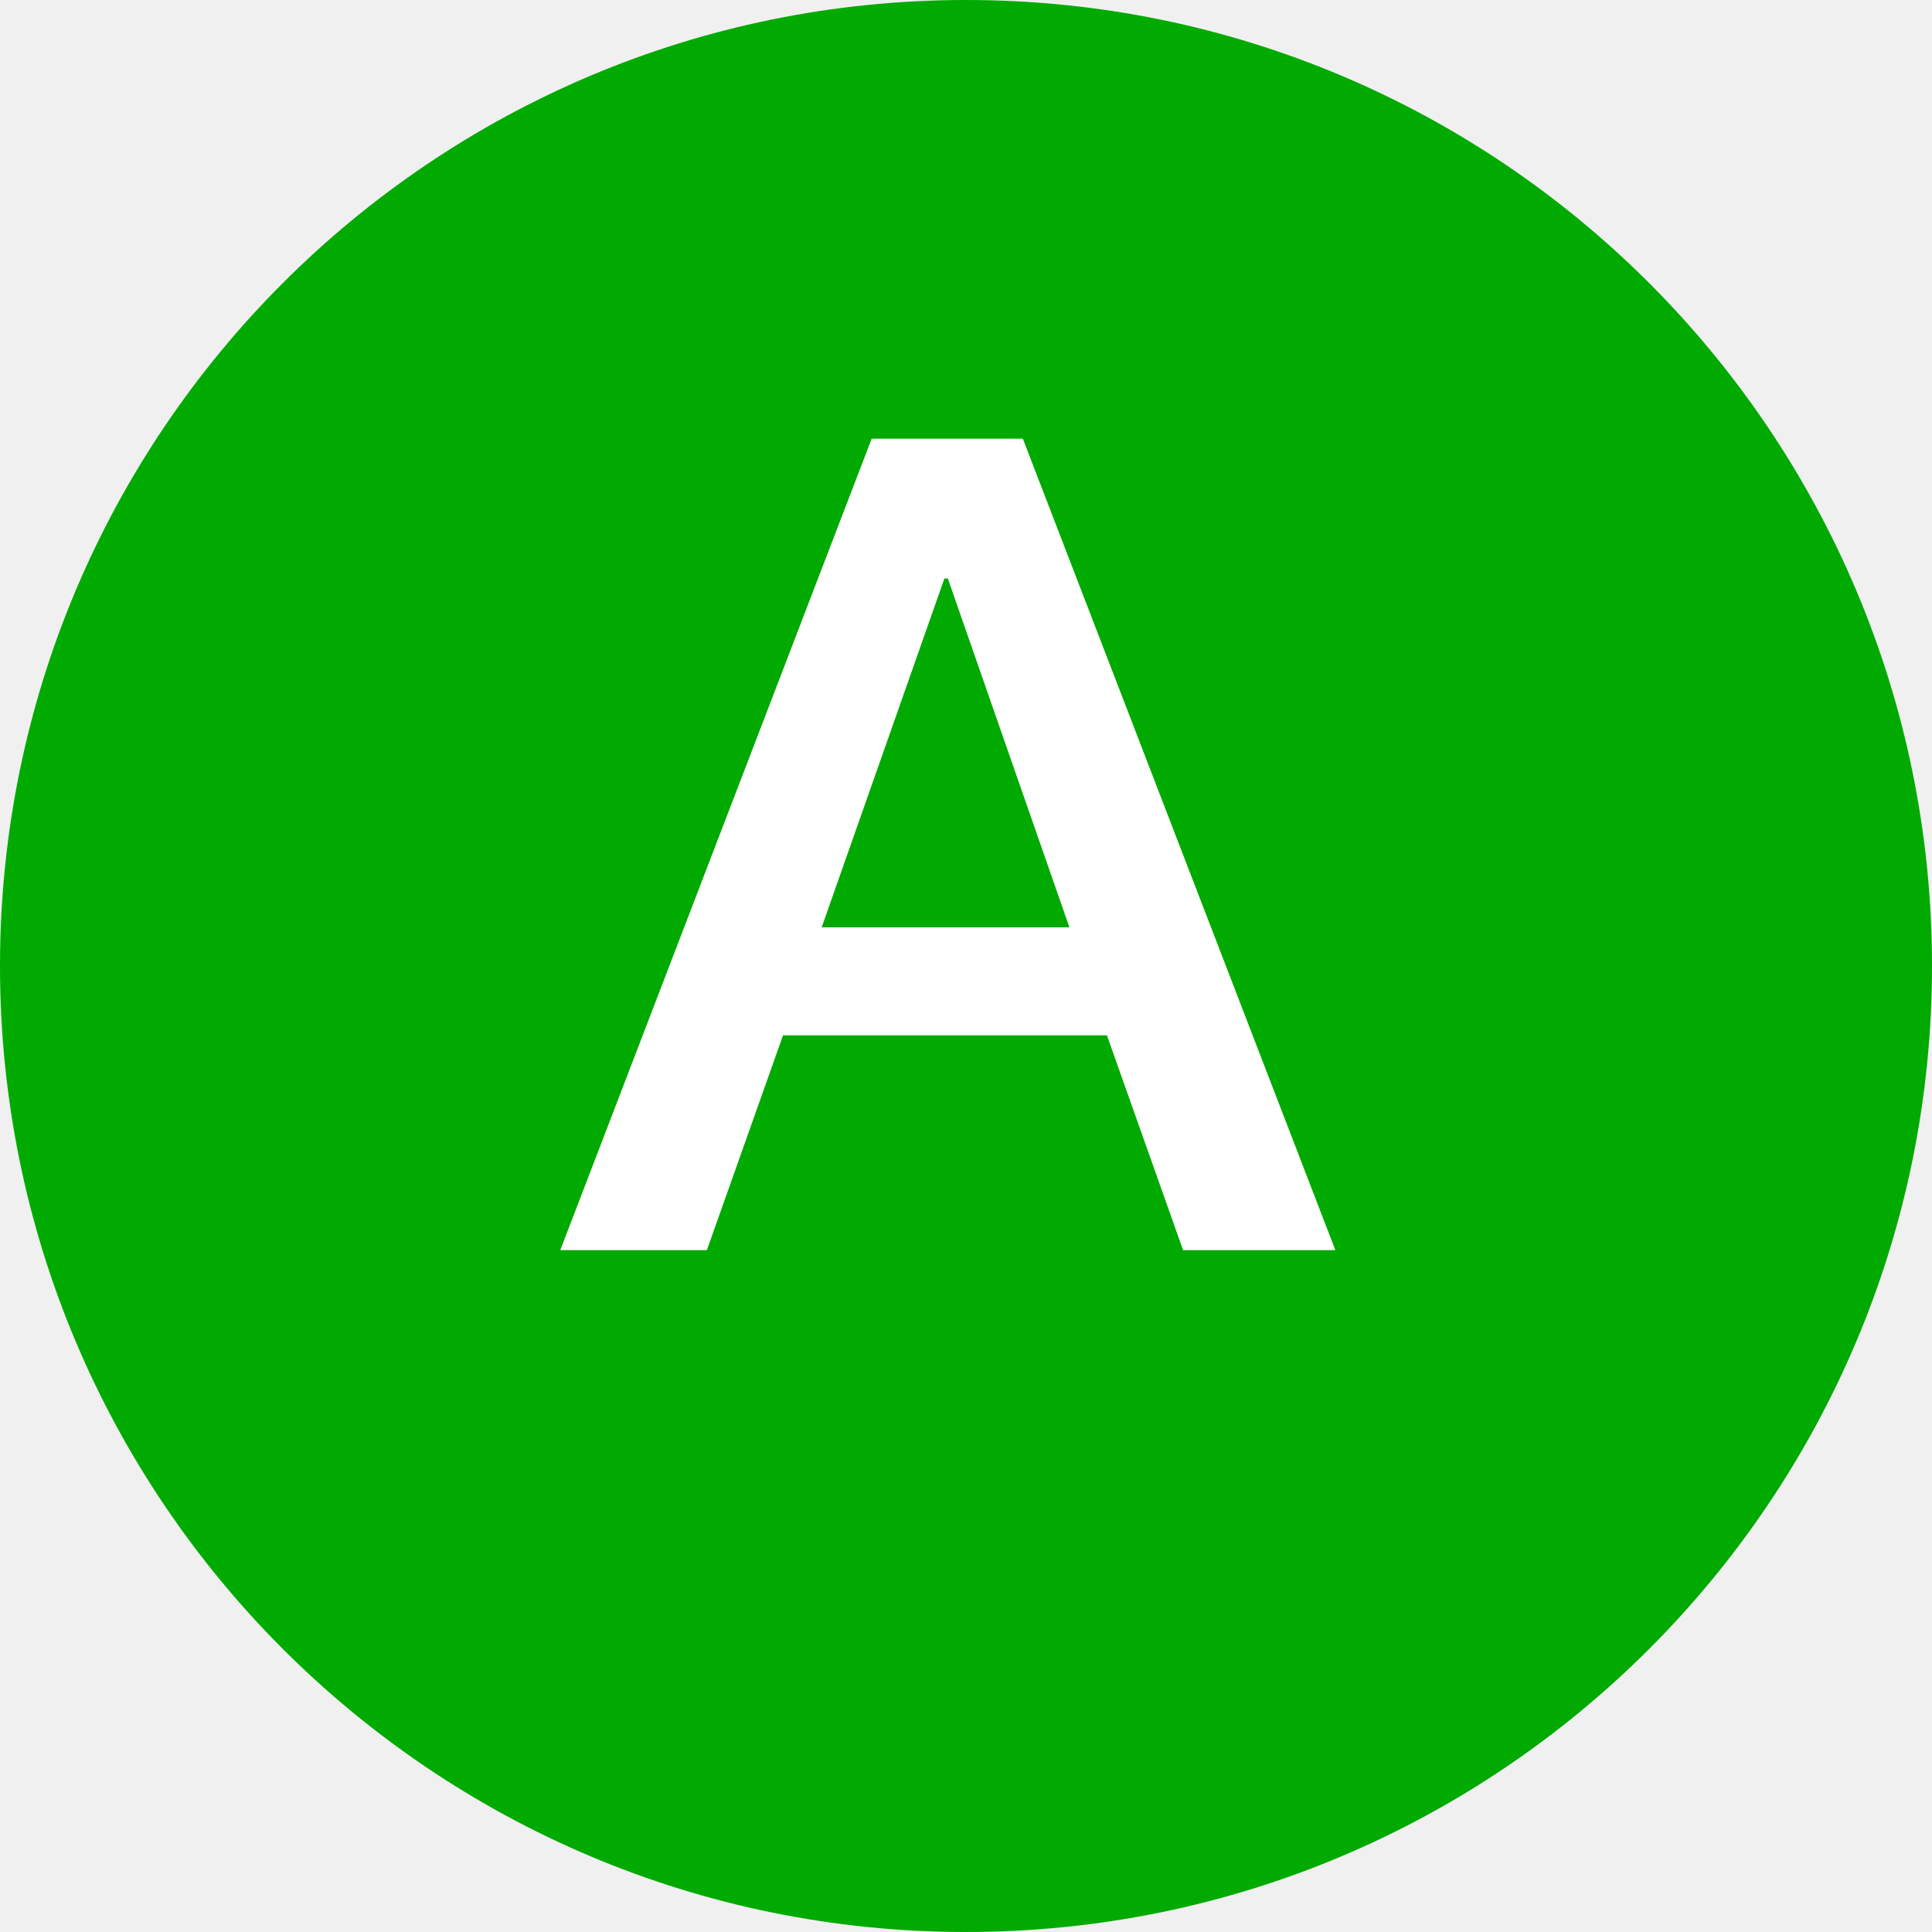
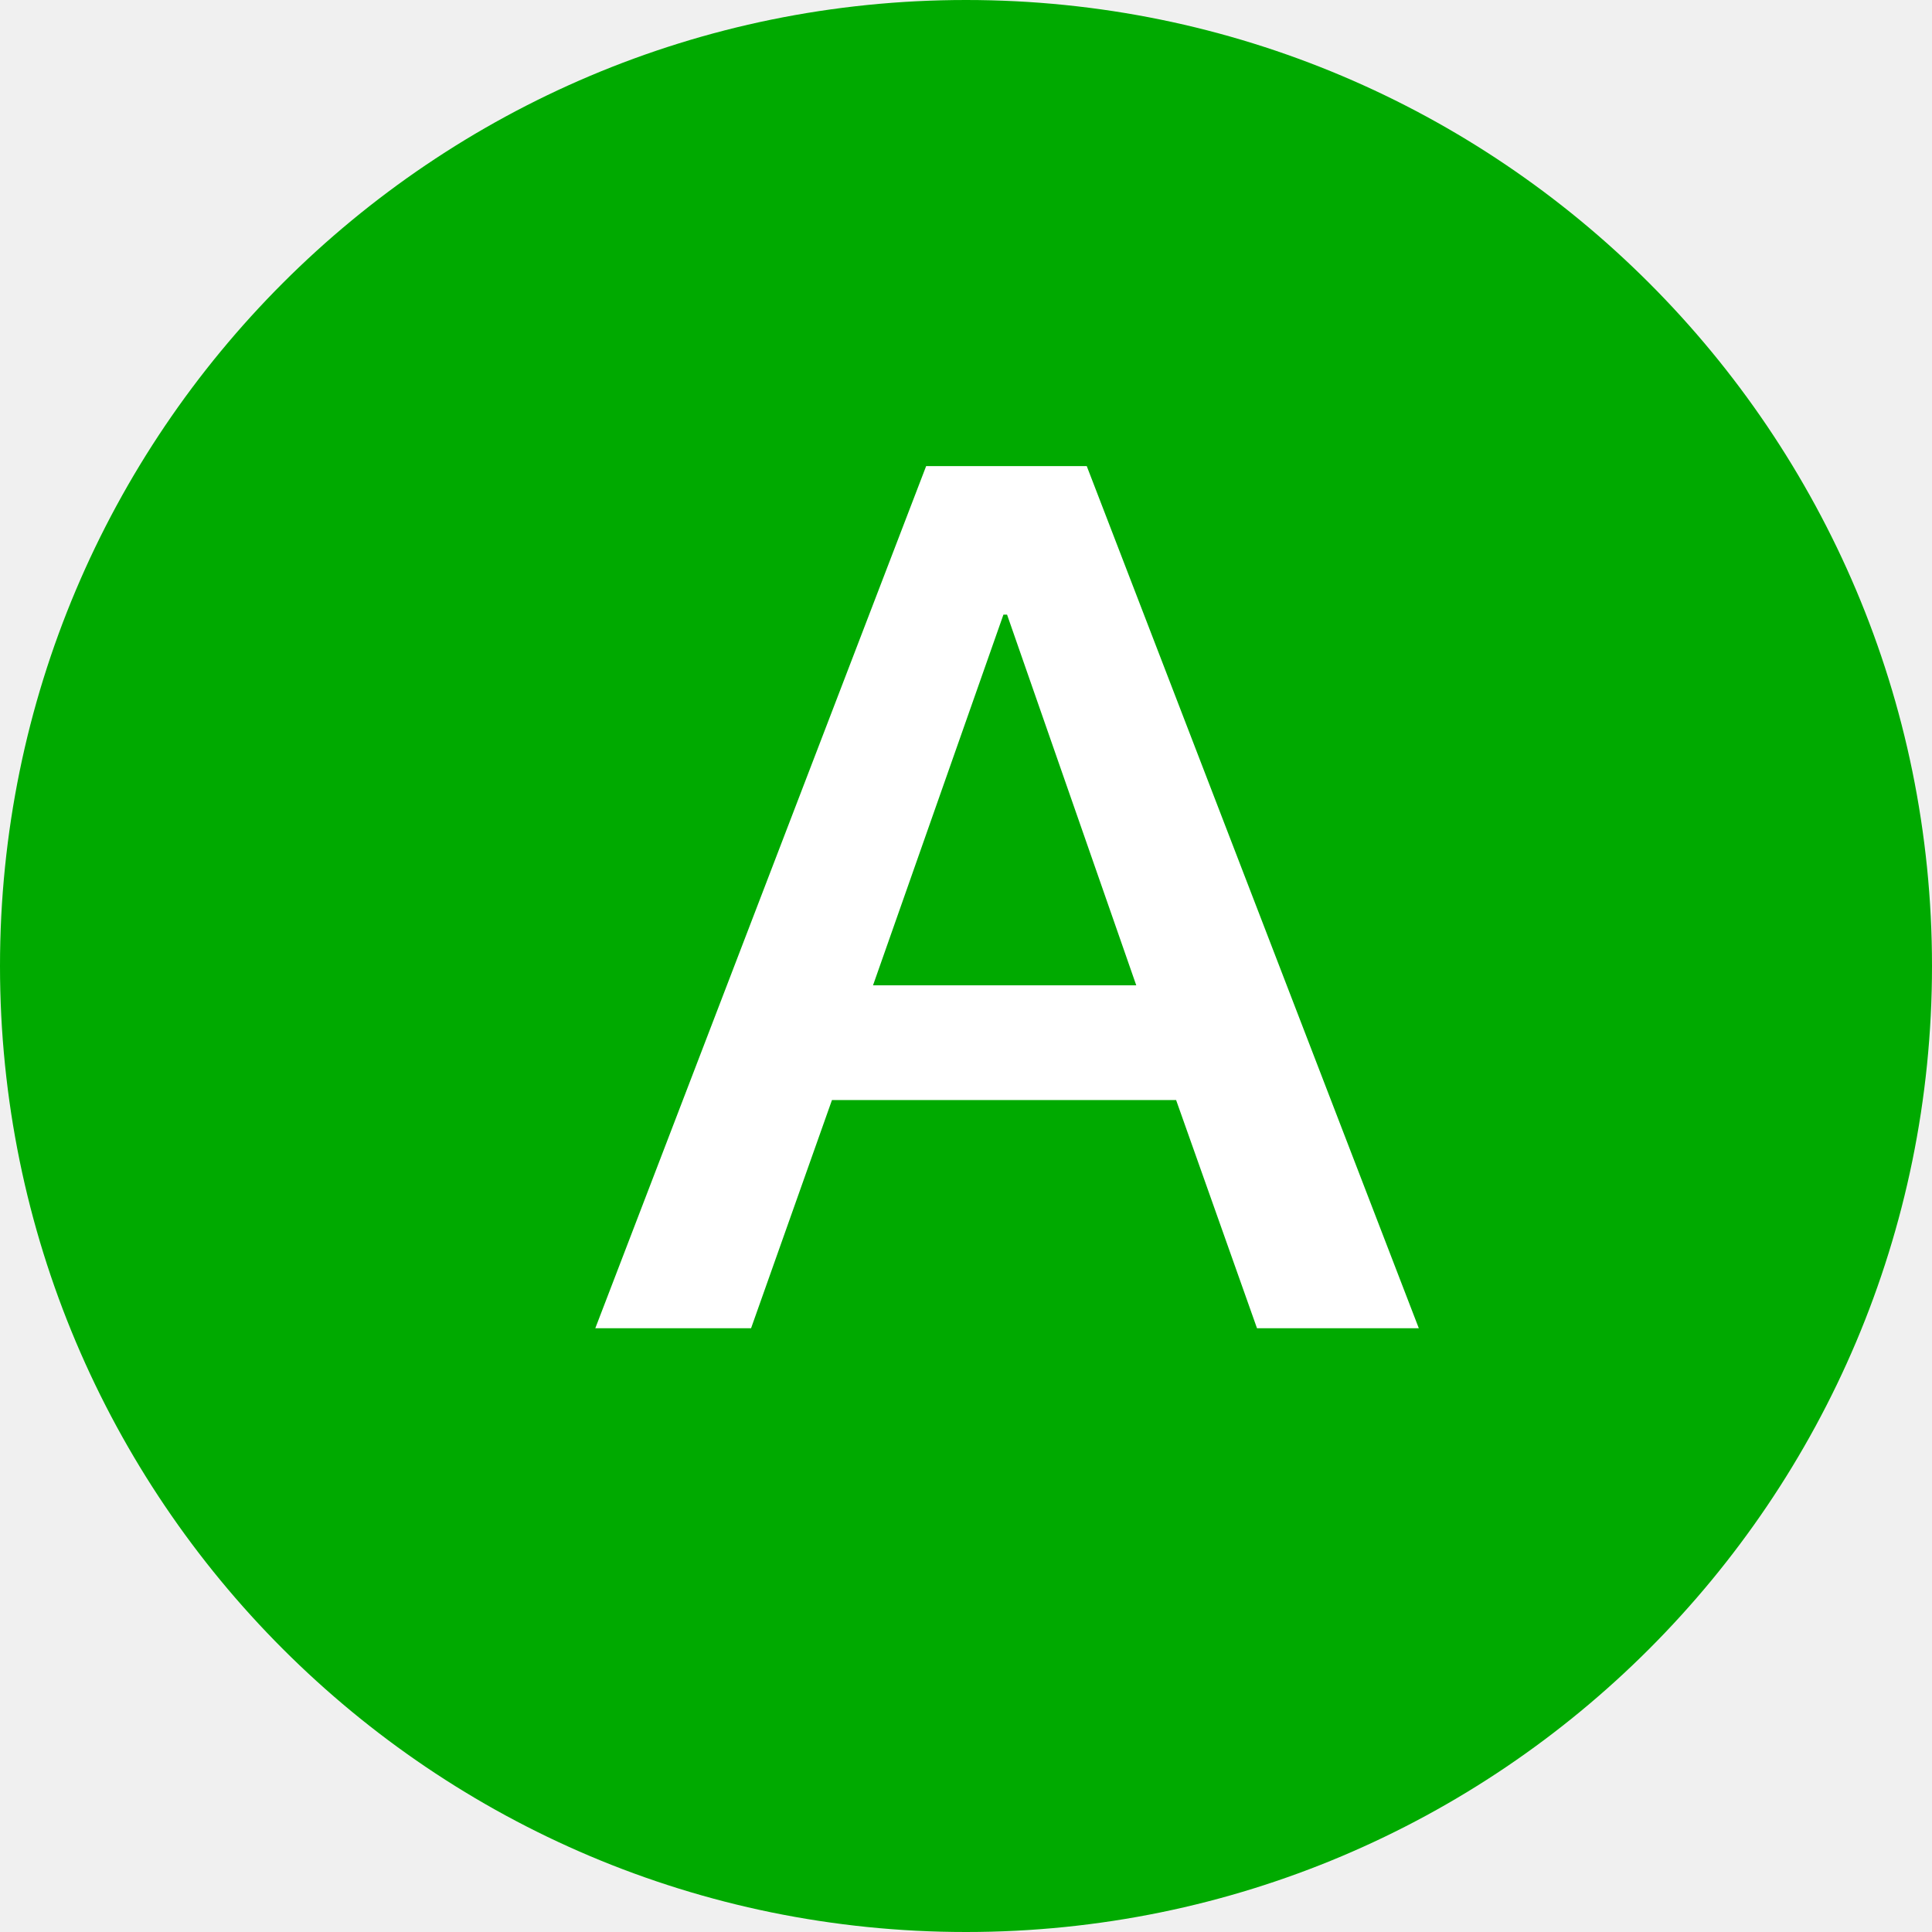
- <svg xmlns="http://www.w3.org/2000/svg" width="17" height="17">
+ <svg xmlns="http://www.w3.org/2000/svg" width="16" height="16">
  <g fill="none" fill-rule="evenodd">
-     <circle cx="8.5" cy="8.5" r="8.5" fill="#0A0" />
+     <circle cx="8" cy="8" r="8" fill="#0A0" />
    <path fill="#FFF" fill-rule="nonzero" d="M7.67 3.86H9L11.75 11h-1.34l-.67-1.89H6.89L6.22 11H4.93l2.74-7.14zm-.44 4.3h2.18L8.34 5.09h-.03L7.23 8.16z" />
  </g>
</svg>
